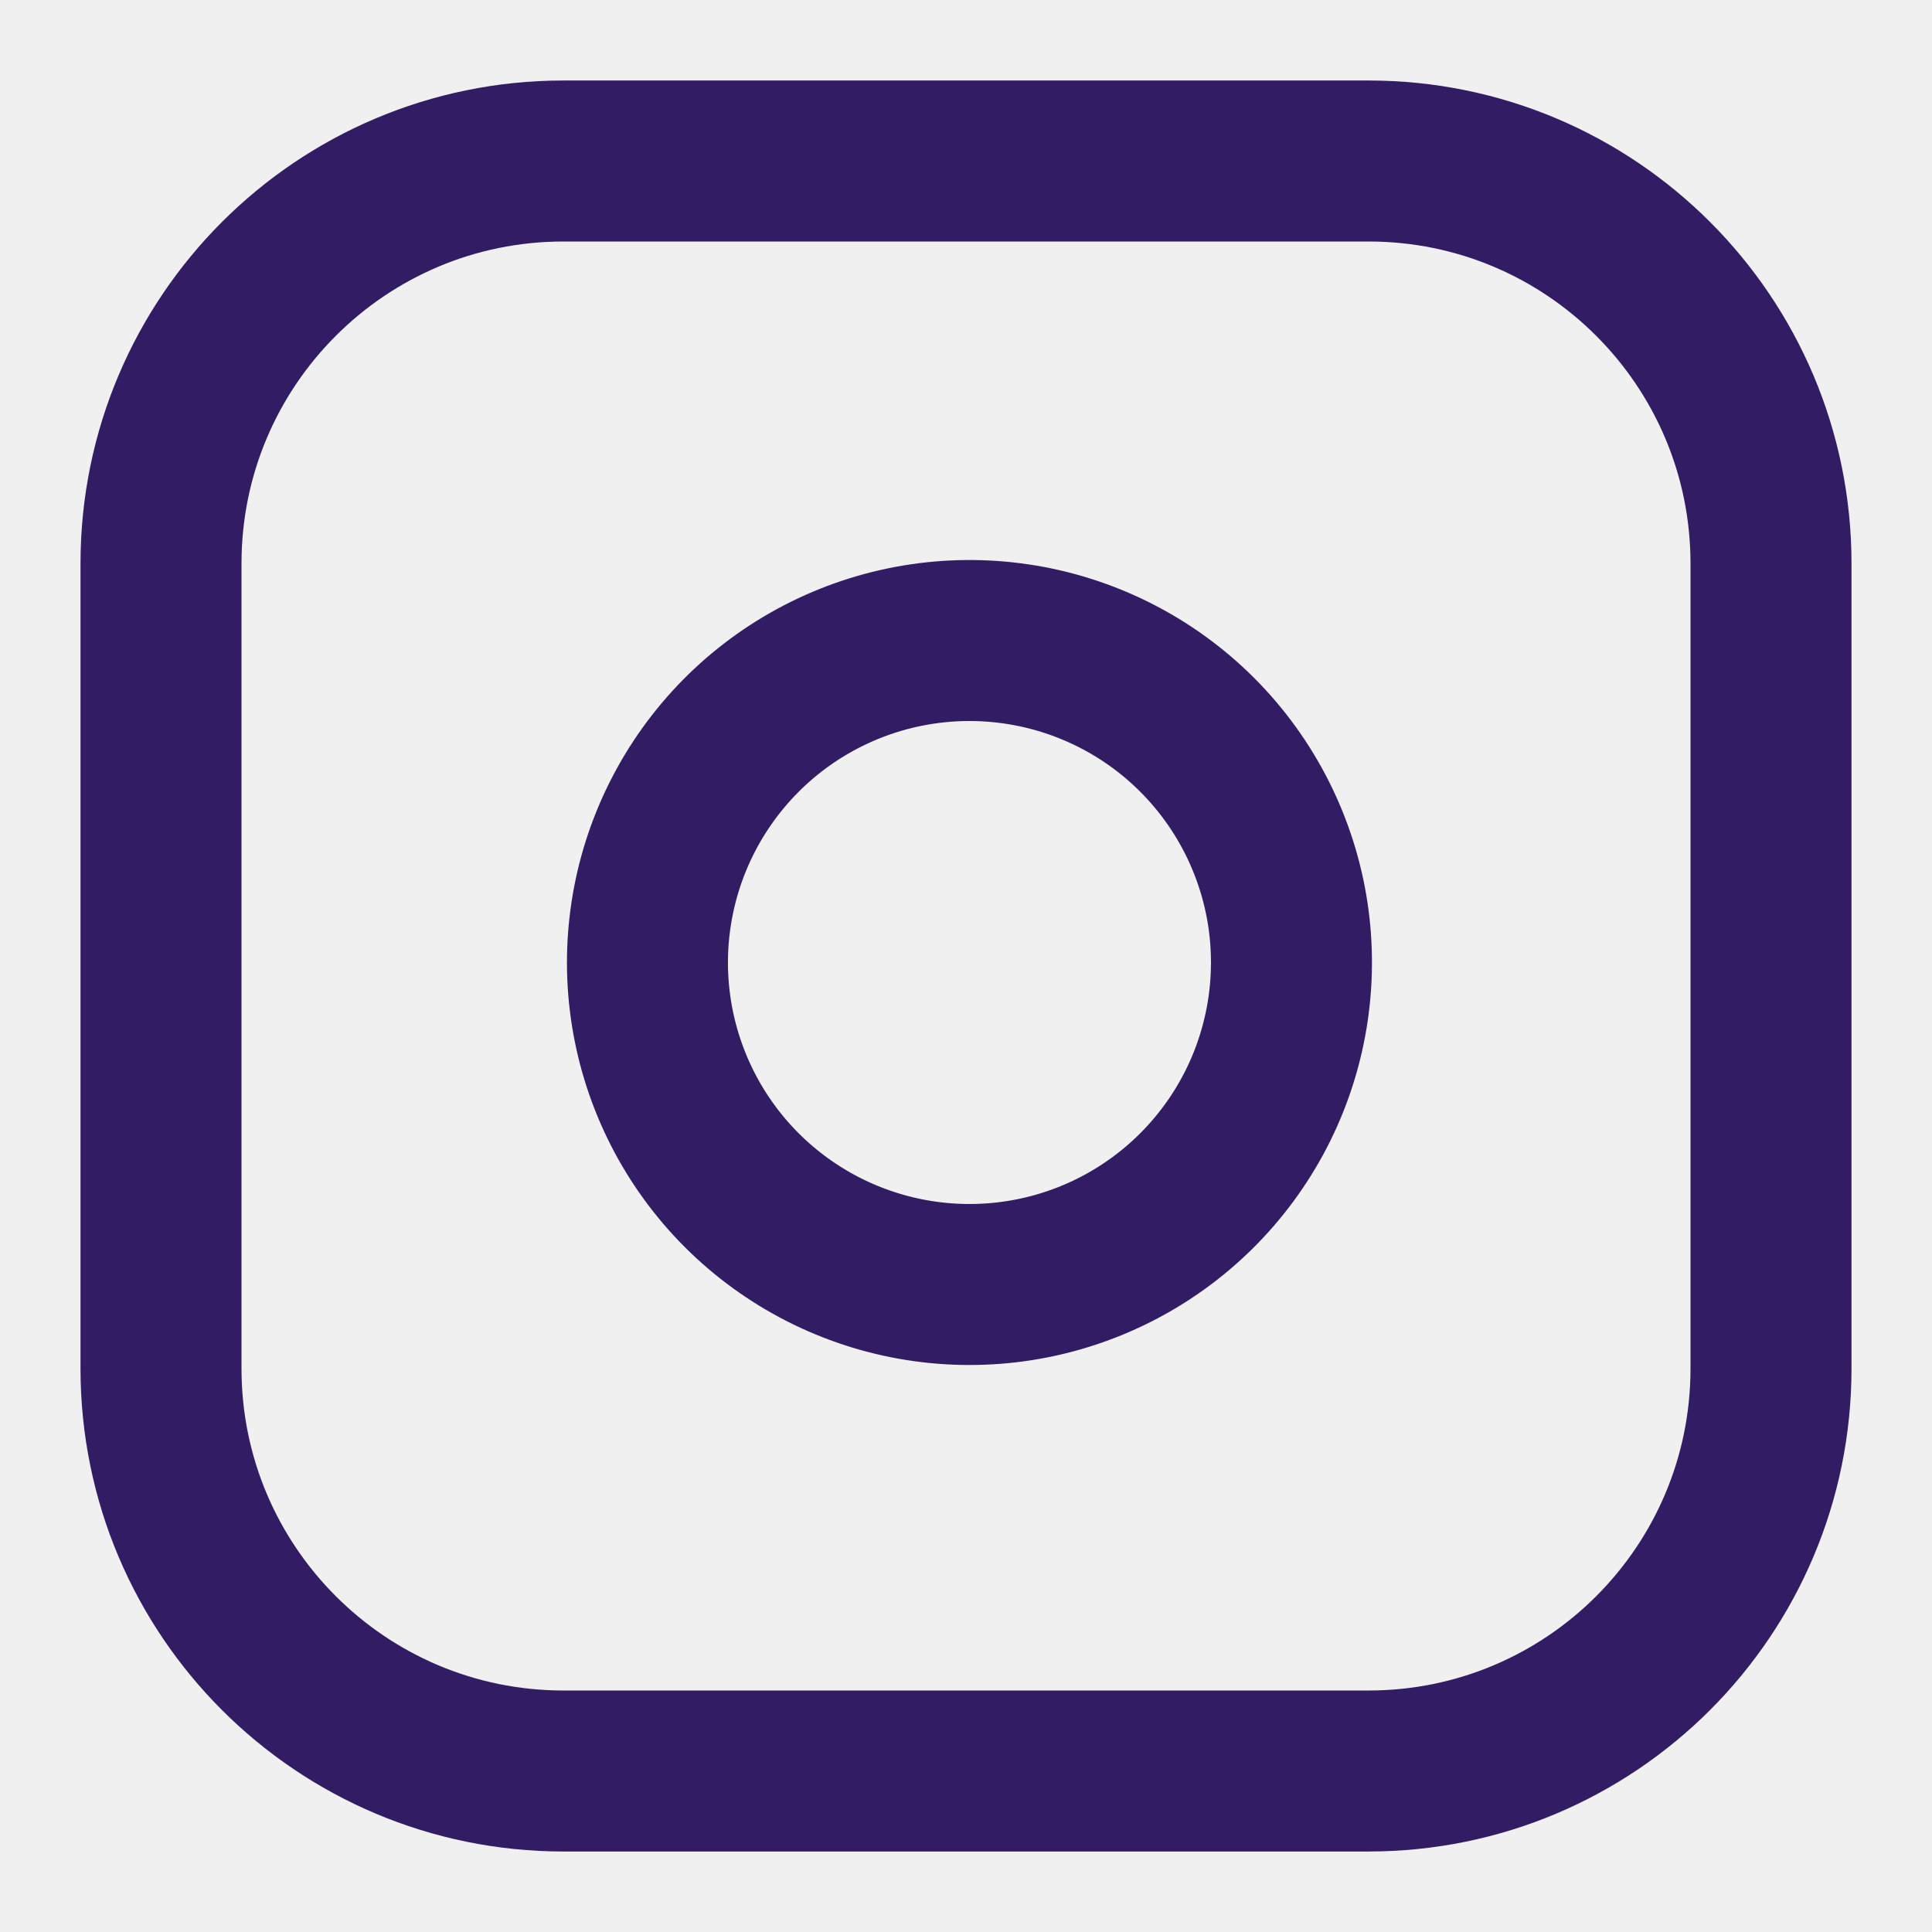
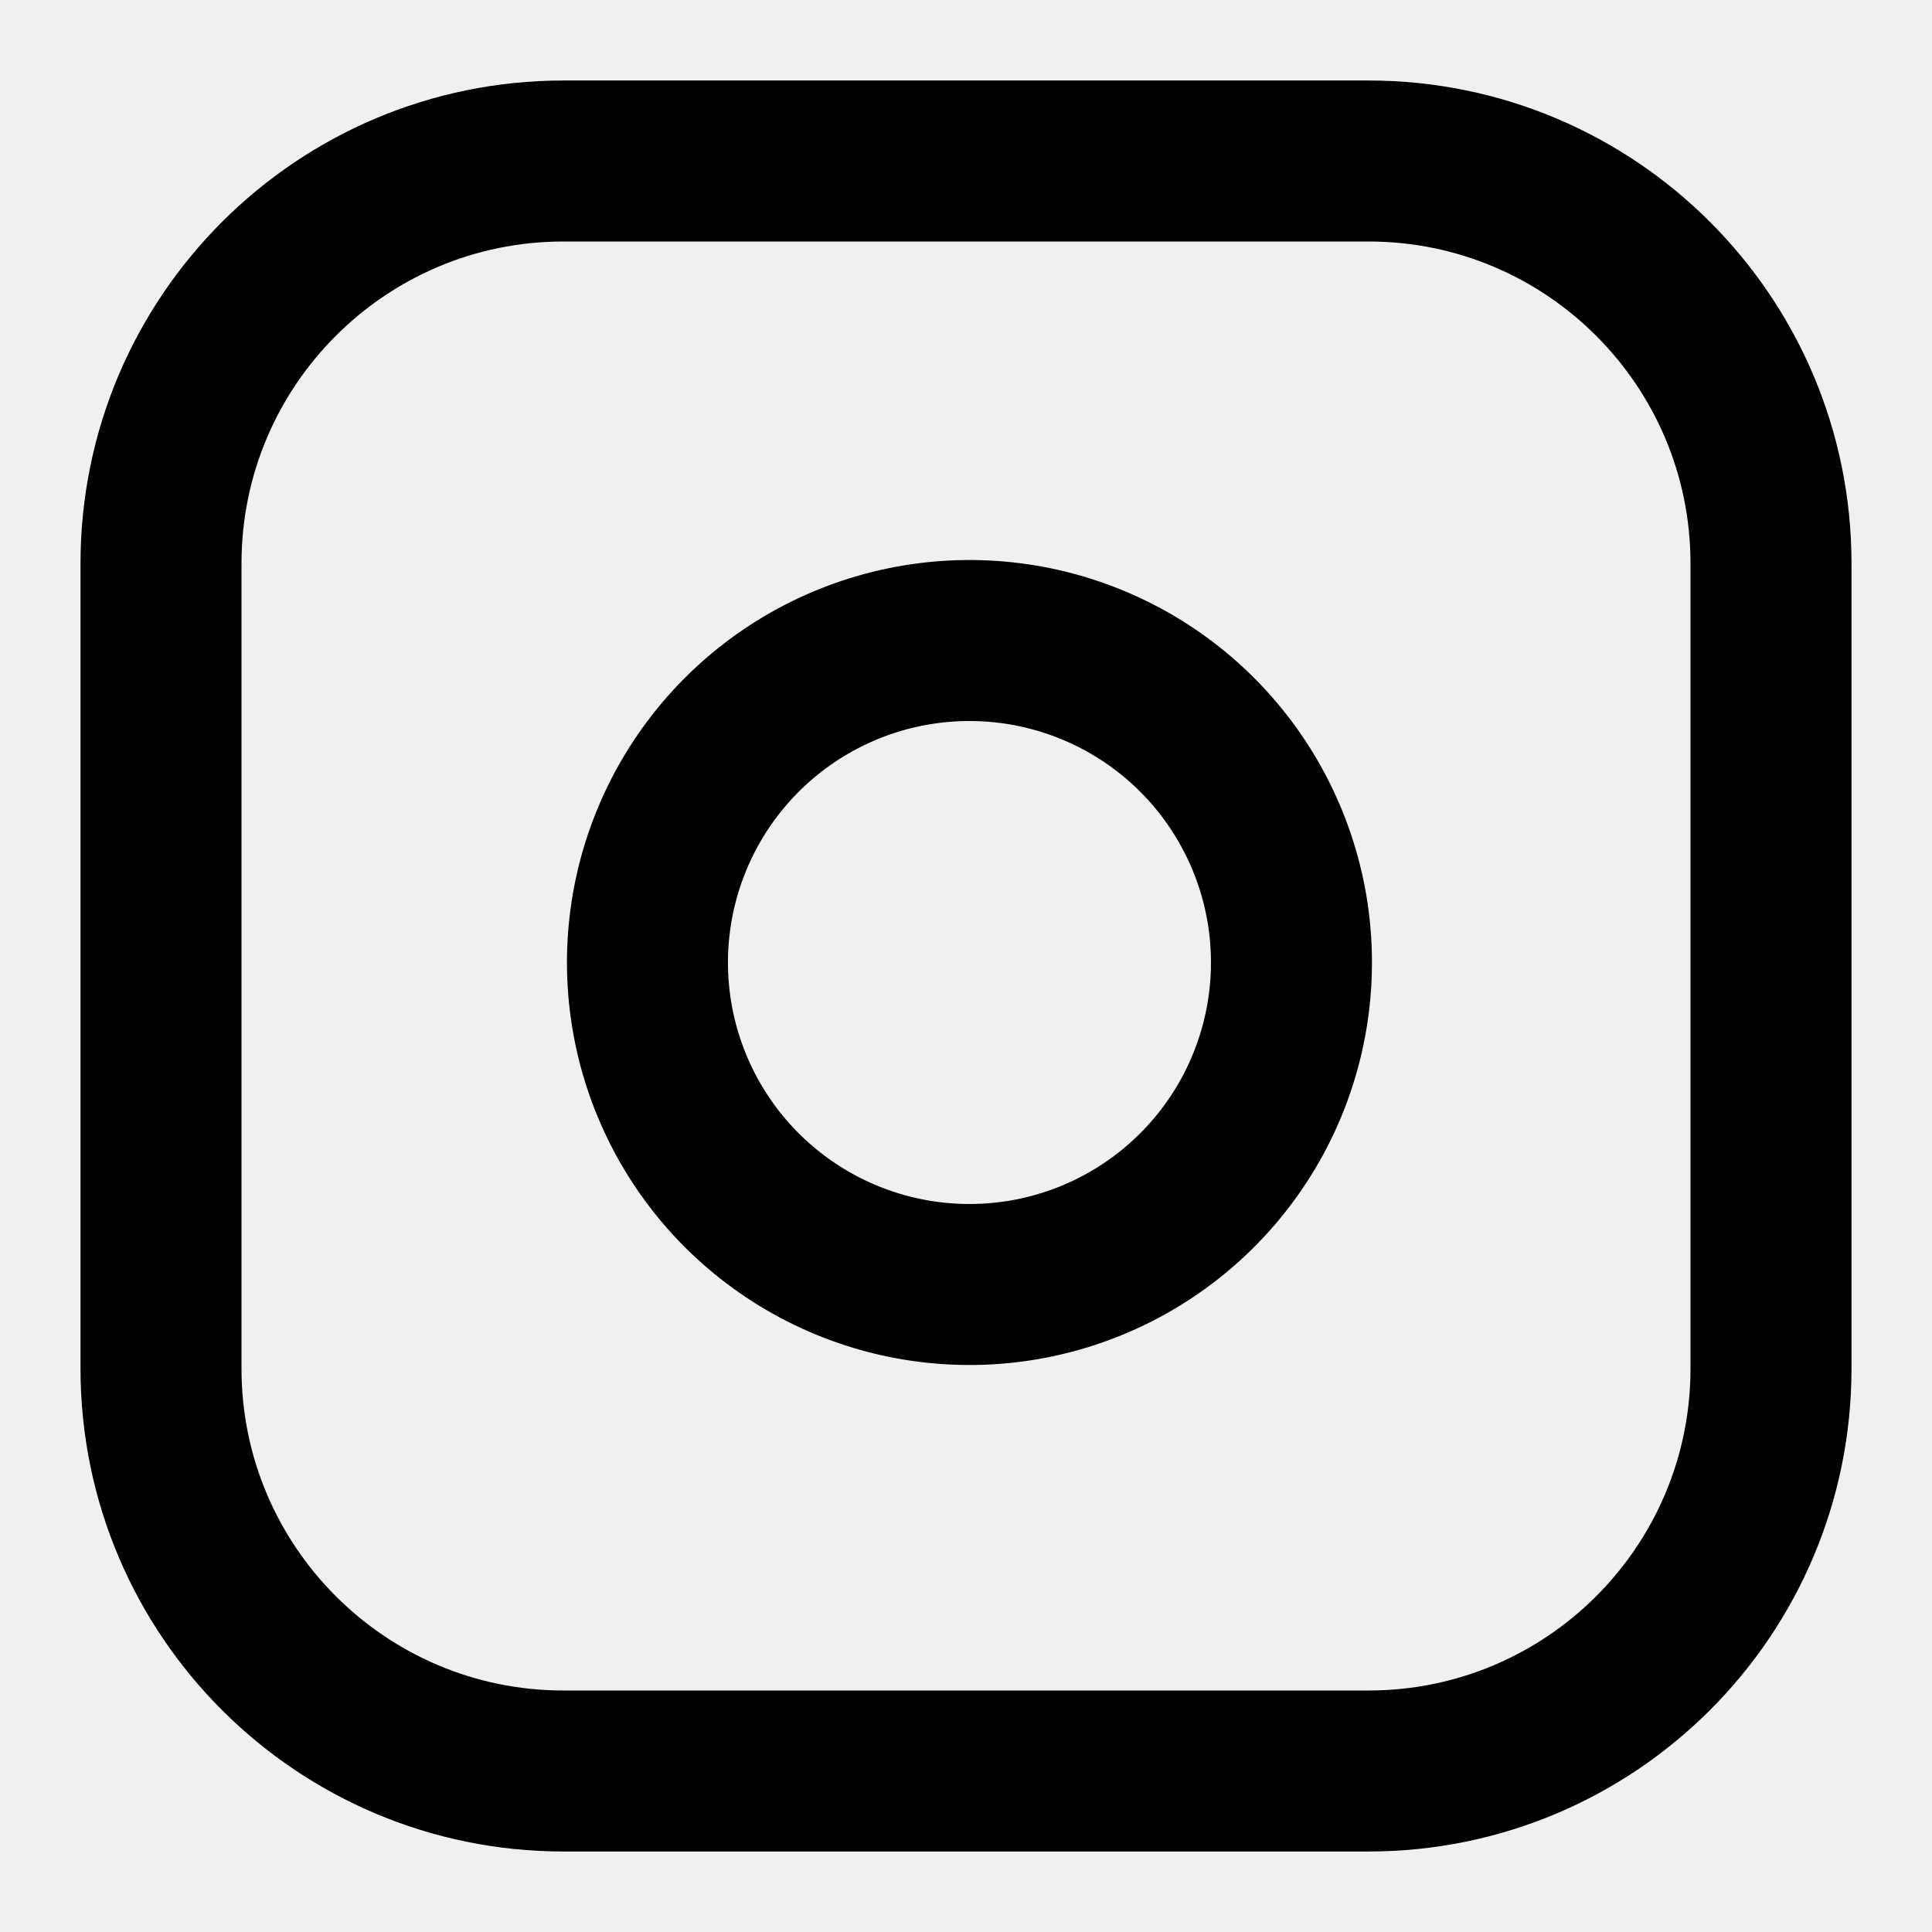
<svg xmlns="http://www.w3.org/2000/svg" width="42" height="42" viewBox="0 0 42 42" fill="none">
  <g clip-path="url(#clip0_55_294)">
-     <path d="M29.75 3.5H12.25C7.418 3.5 3.5 7.418 3.5 12.25V29.75C3.5 34.583 7.418 38.5 12.25 38.5H29.75C34.583 38.5 38.5 34.583 38.5 29.75V12.25C38.5 7.418 34.583 3.5 29.75 3.5Z" stroke="#321D64" stroke-width="3.5" stroke-linecap="round" stroke-linejoin="round" />
-     <path d="M28 19.897C28.215 21.354 27.967 22.841 27.289 24.148C26.61 25.455 25.538 26.515 24.222 27.177C22.907 27.839 21.417 28.069 19.963 27.835C18.509 27.601 17.167 26.915 16.125 25.874C15.084 24.833 14.398 23.49 14.164 22.036C13.93 20.582 14.161 19.092 14.823 17.777C15.485 16.462 16.544 15.389 17.851 14.711C19.158 14.033 20.646 13.784 22.102 14C23.588 14.22 24.963 14.912 26.025 15.974C27.087 17.036 27.779 18.412 28 19.897Z" stroke="#321D64" stroke-width="3.5" stroke-linecap="round" stroke-linejoin="round" />
+     <path d="M29.75 3.5H12.25C7.418 3.5 3.5 7.418 3.5 12.25V29.75C3.5 34.583 7.418 38.5 12.25 38.5H29.75C34.583 38.5 38.5 34.583 38.5 29.75V12.25C38.5 7.418 34.583 3.5 29.75 3.5Z" stroke="currentColor" stroke-width="3.5" stroke-linecap="round" stroke-linejoin="round" />
+     <path d="M28 19.897C28.215 21.354 27.967 22.841 27.289 24.148C26.61 25.455 25.538 26.515 24.222 27.177C22.907 27.839 21.417 28.069 19.963 27.835C18.509 27.601 17.167 26.915 16.125 25.874C15.084 24.833 14.398 23.49 14.164 22.036C13.93 20.582 14.161 19.092 14.823 17.777C15.485 16.462 16.544 15.389 17.851 14.711C19.158 14.033 20.646 13.784 22.102 14C23.588 14.22 24.963 14.912 26.025 15.974C27.087 17.036 27.779 18.412 28 19.897Z" stroke="currentColor" stroke-width="3.5" stroke-linecap="round" stroke-linejoin="round" />
  </g>
  <defs>
    <clipPath id="clip0_55_294">
      <rect width="42" height="42" fill="white" />
    </clipPath>
  </defs>
</svg>
